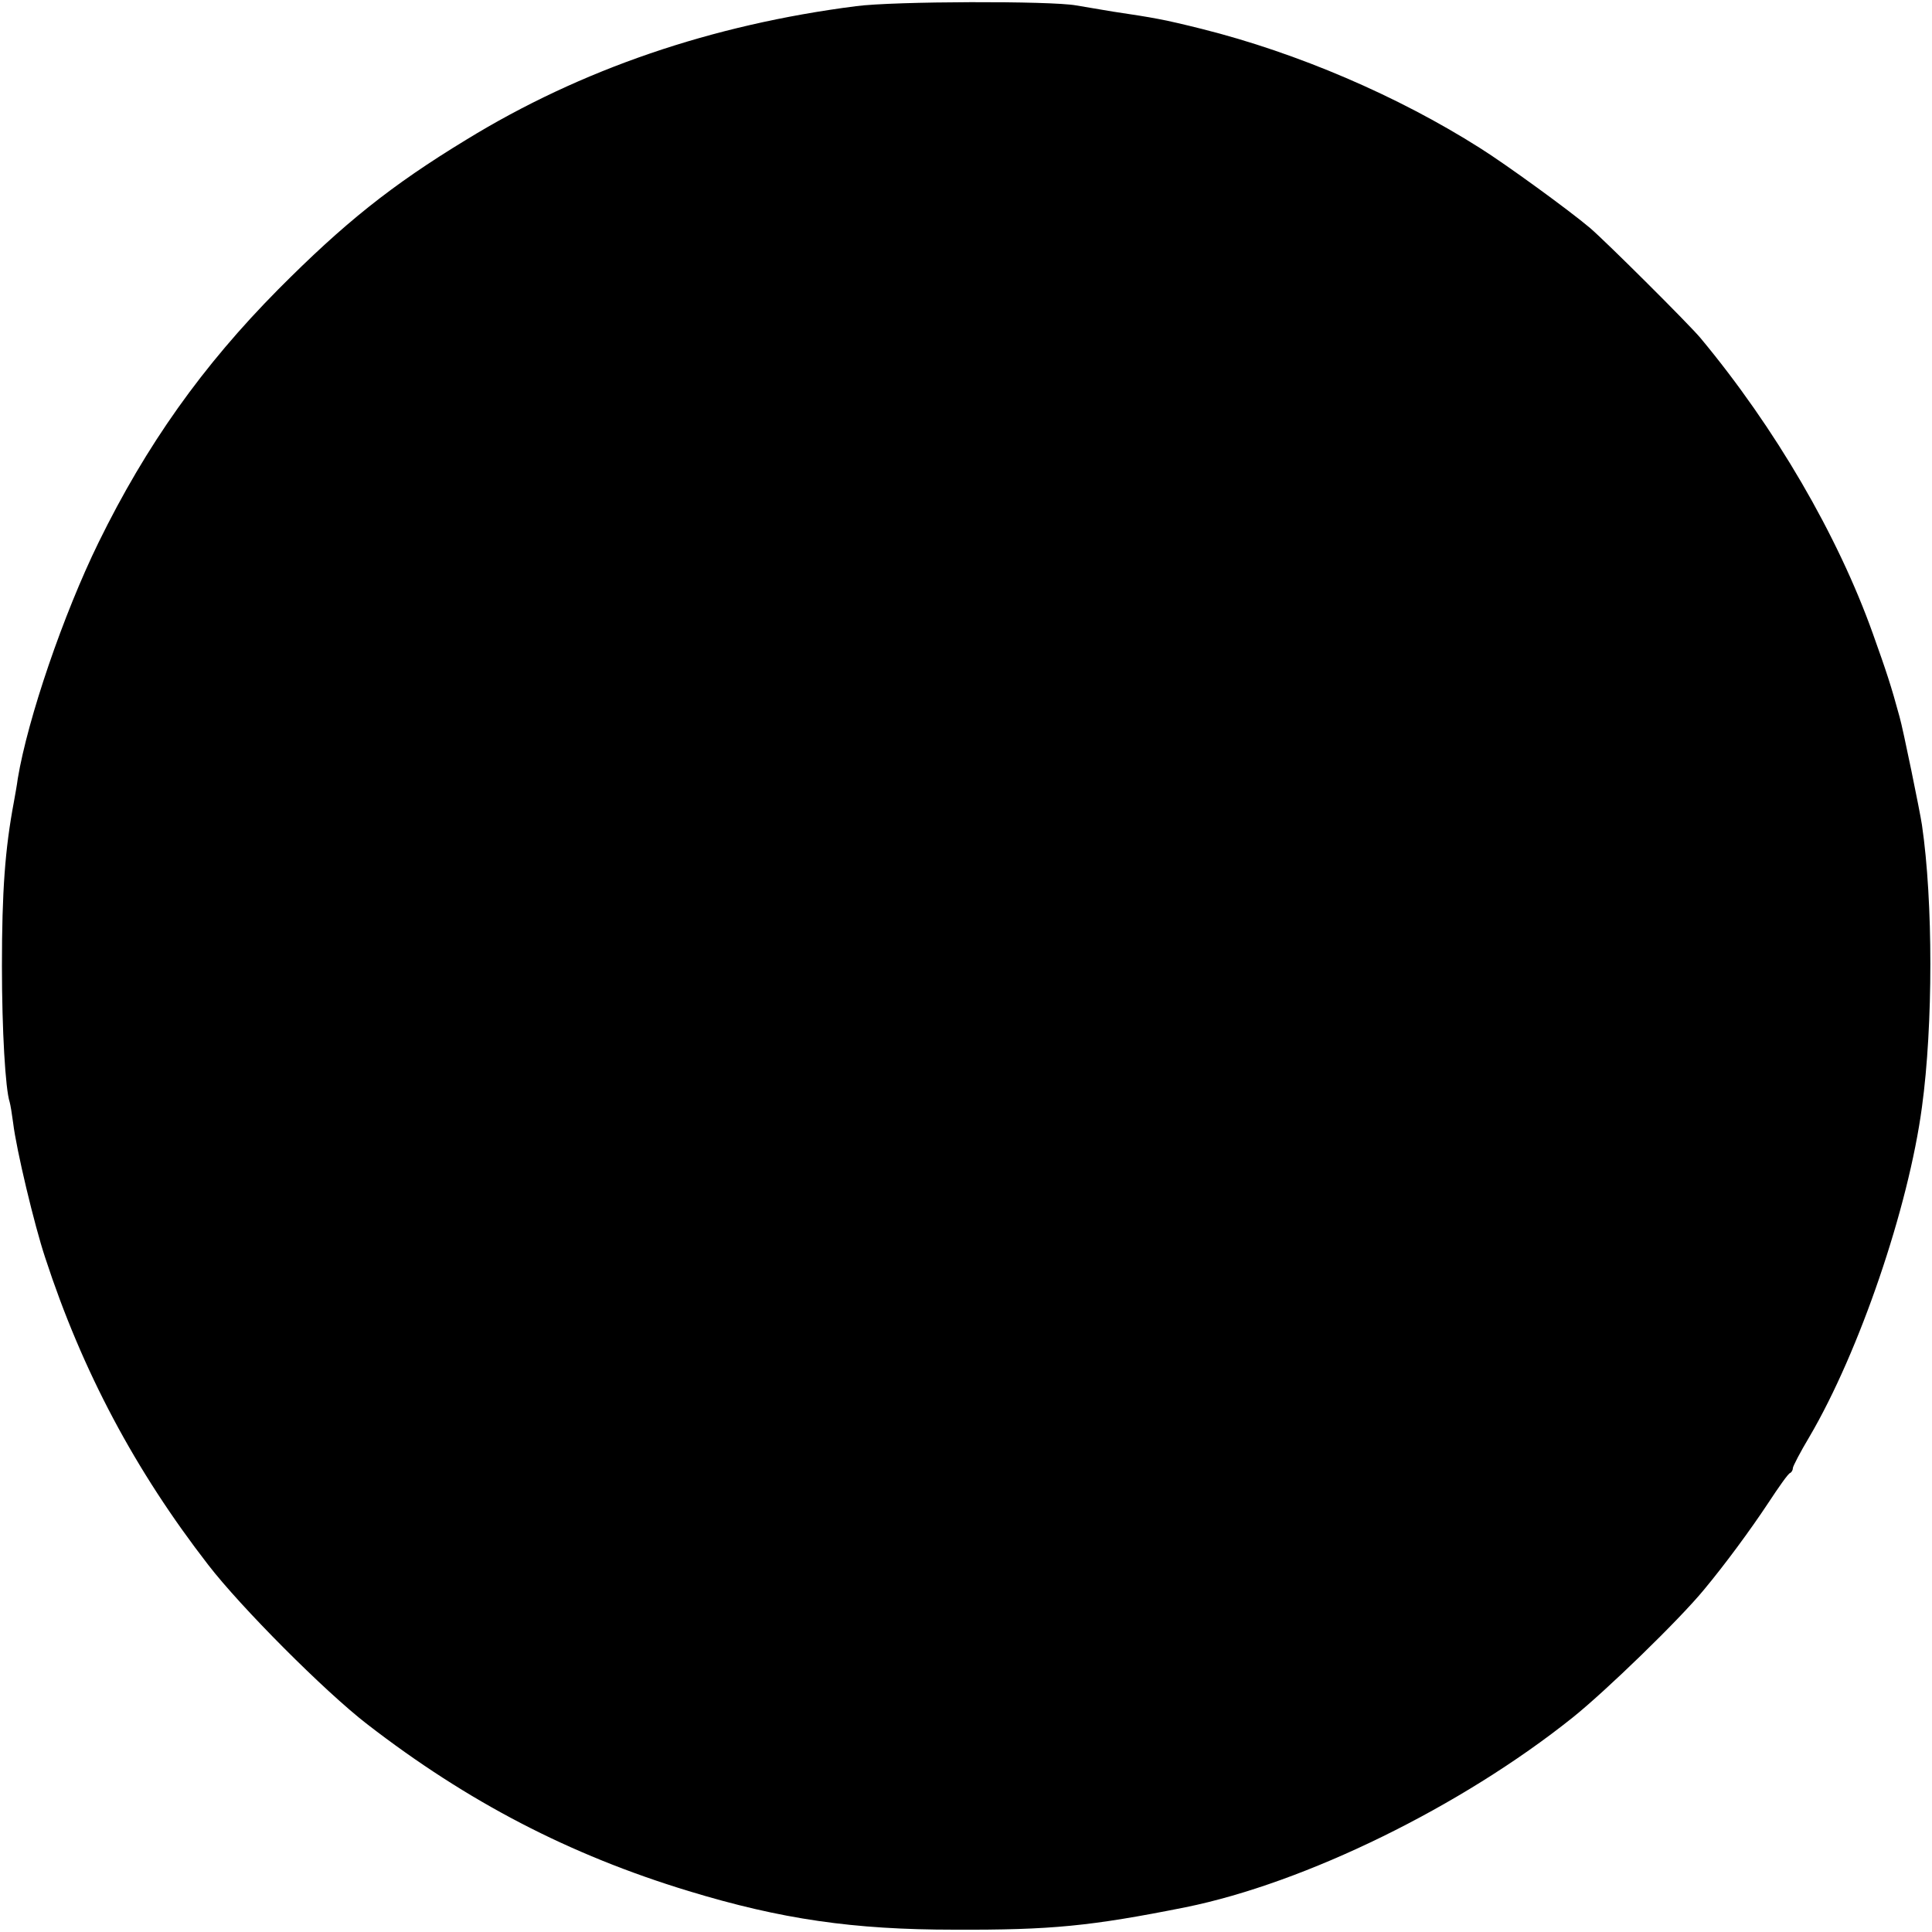
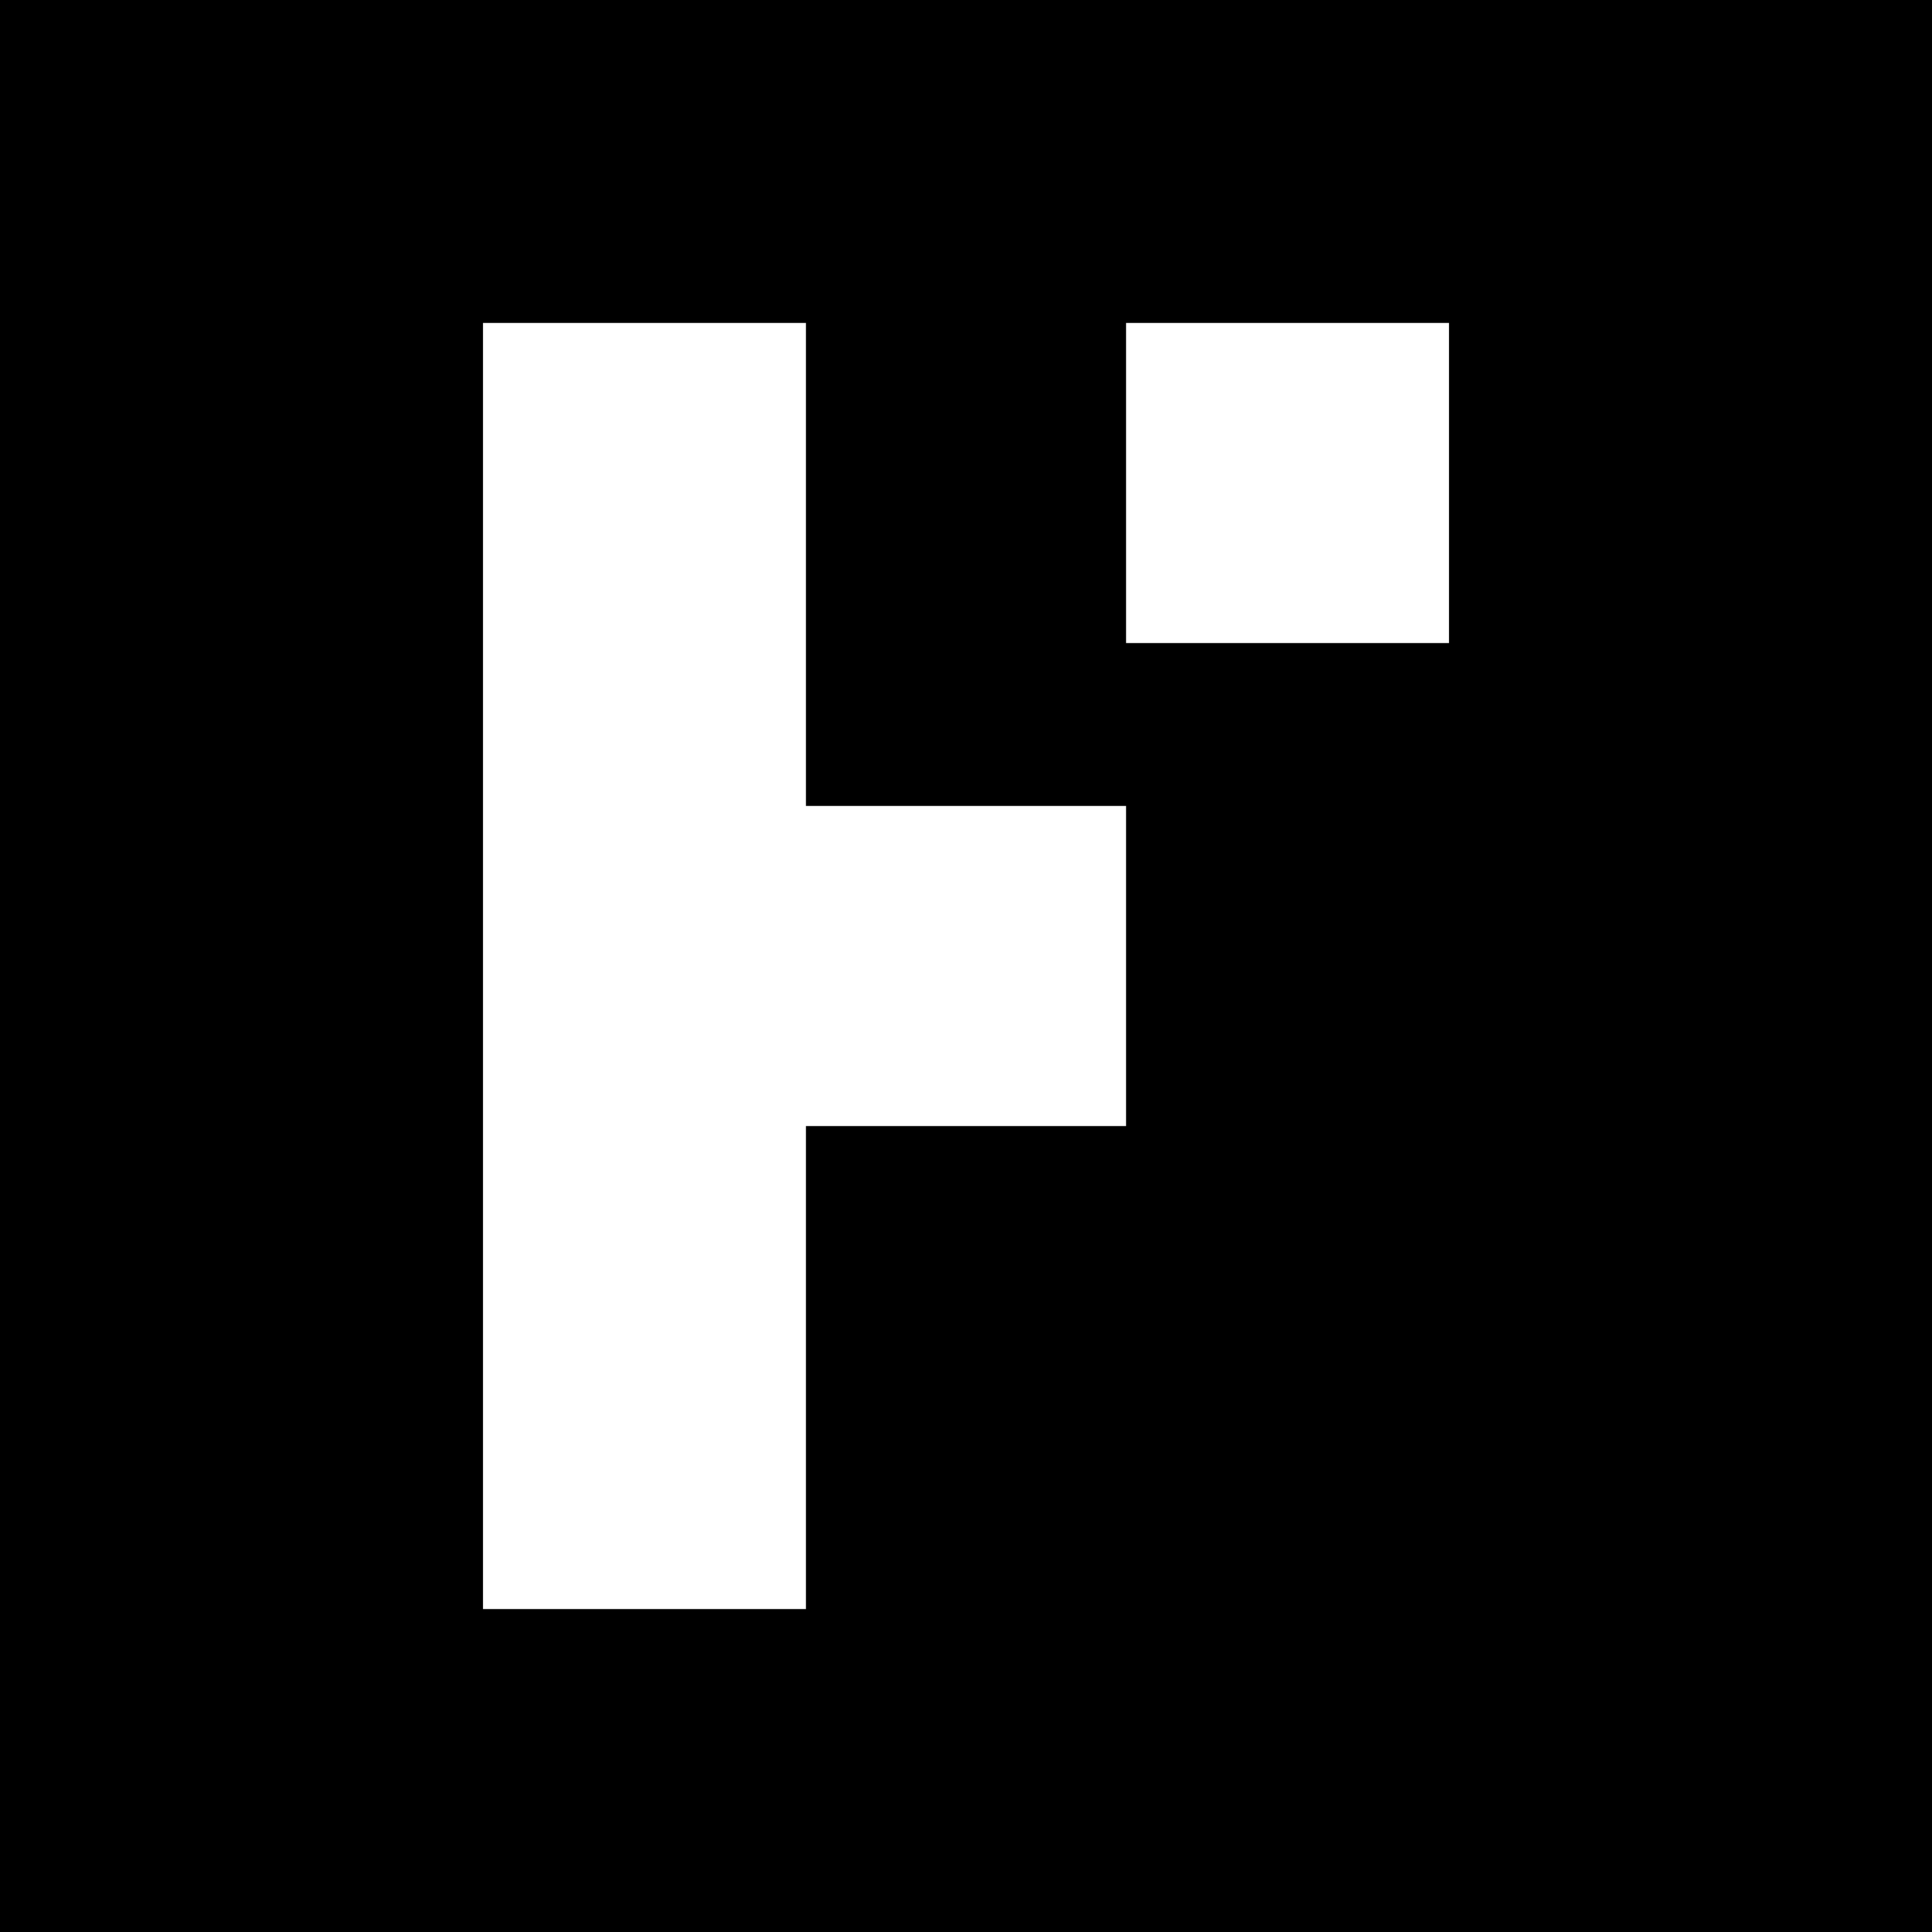
- <svg xmlns="http://www.w3.org/2000/svg" width="666.667" height="666.667" preserveAspectRatio="xMidYMid meet" version="1.0" viewBox="0 0 500 500">
-   <g fill="#000" stroke="none">
-     <path d="M2215 4984 c-373 -48 -711 -163 -1009 -346 -194 -118 -316 -216 -486 -387 -196 -198 -341 -402 -465 -655 -91 -186 -183 -455 -209 -611 -2 -16 -7 -43 -10 -60 -23 -122 -31 -232 -31 -425 0 -167 9 -319 20 -352 2 -7 6 -31 9 -54 8 -68 55 -265 83 -349 96 -294 233 -551 422 -795 84 -109 301 -327 411 -412 260 -201 523 -338 832 -432 240 -73 426 -100 688 -100 251 -1 352 9 598 58 310 63 713 260 1002 491 85 68 275 252 340 331 54 65 119 153 166 224 27 41 52 77 57 78 4 2 7 8 7 13 0 4 19 41 43 81 129 220 256 592 291 853 29 212 29 532 0 730 -5 34 -49 249 -58 280 -22 81 -34 117 -69 215 -91 255 -253 533 -446 765 -30 36 -245 250 -286 285 -53 45 -218 165 -285 207 -213 135 -472 246 -719 308 -100 25 -124 29 -231 45 -36 6 -78 13 -95 16 -65 12 -472 11 -570 -2z" transform="translate(0,500) scale(0.1,-0.1)" />
+ <svg xmlns="http://www.w3.org/2000/svg" version="1.0" width="700pt" height="700pt" viewBox="0 0 700 700" preserveAspectRatio="xMidYMid meet">
+   <g transform="translate(0,700) scale(0.1,-0.1)" fill="#000000" stroke="none">
+     <path d="M0 3500 l0 -3500 3500 0 3500 0 0 3500 0 3500 -3500 0 -3500 0 0 -3500z m2920 1455 l0 -875 580 0 580 0 0 -580 0 -580 -580 0 -580 0 0 -875 0 -875 -585 0 -585 0 0 2330 0 2330 585 0 585 0 0 -875z m2330 295 l0 -580 -585 0 -585 0 0 580 0 580 585 0 585 0 0 -580z" />
  </g>
</svg>
